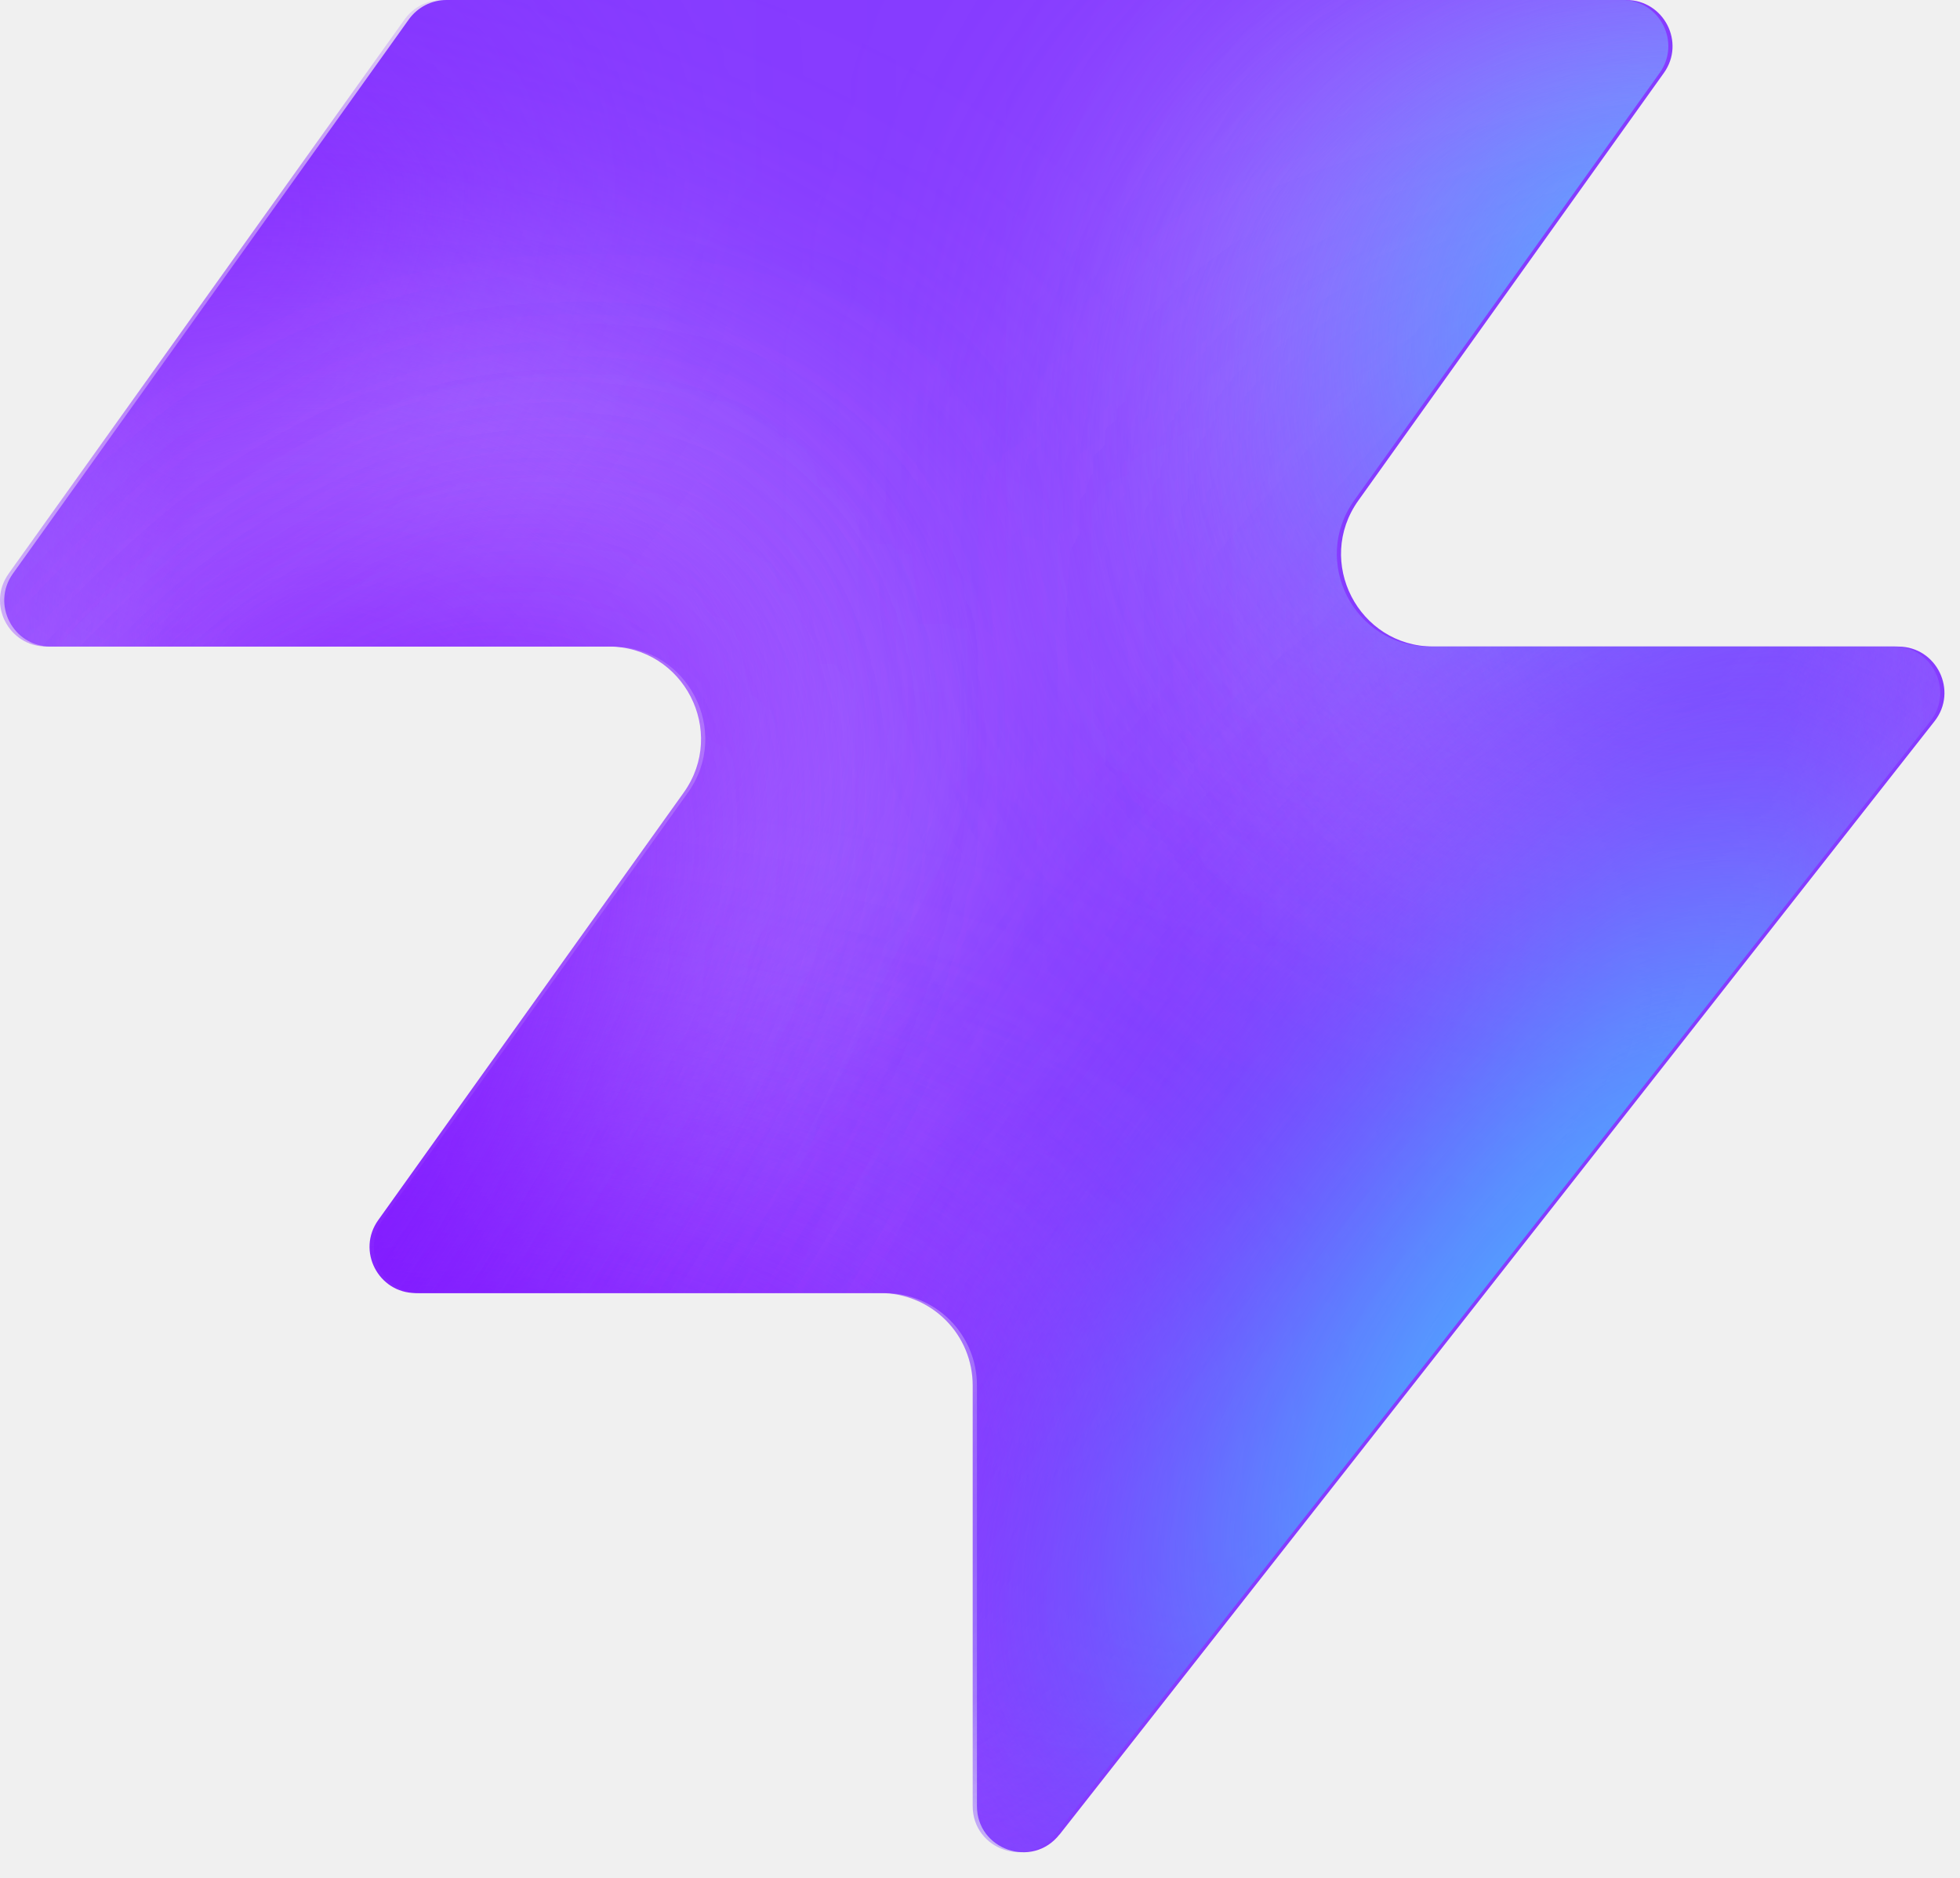
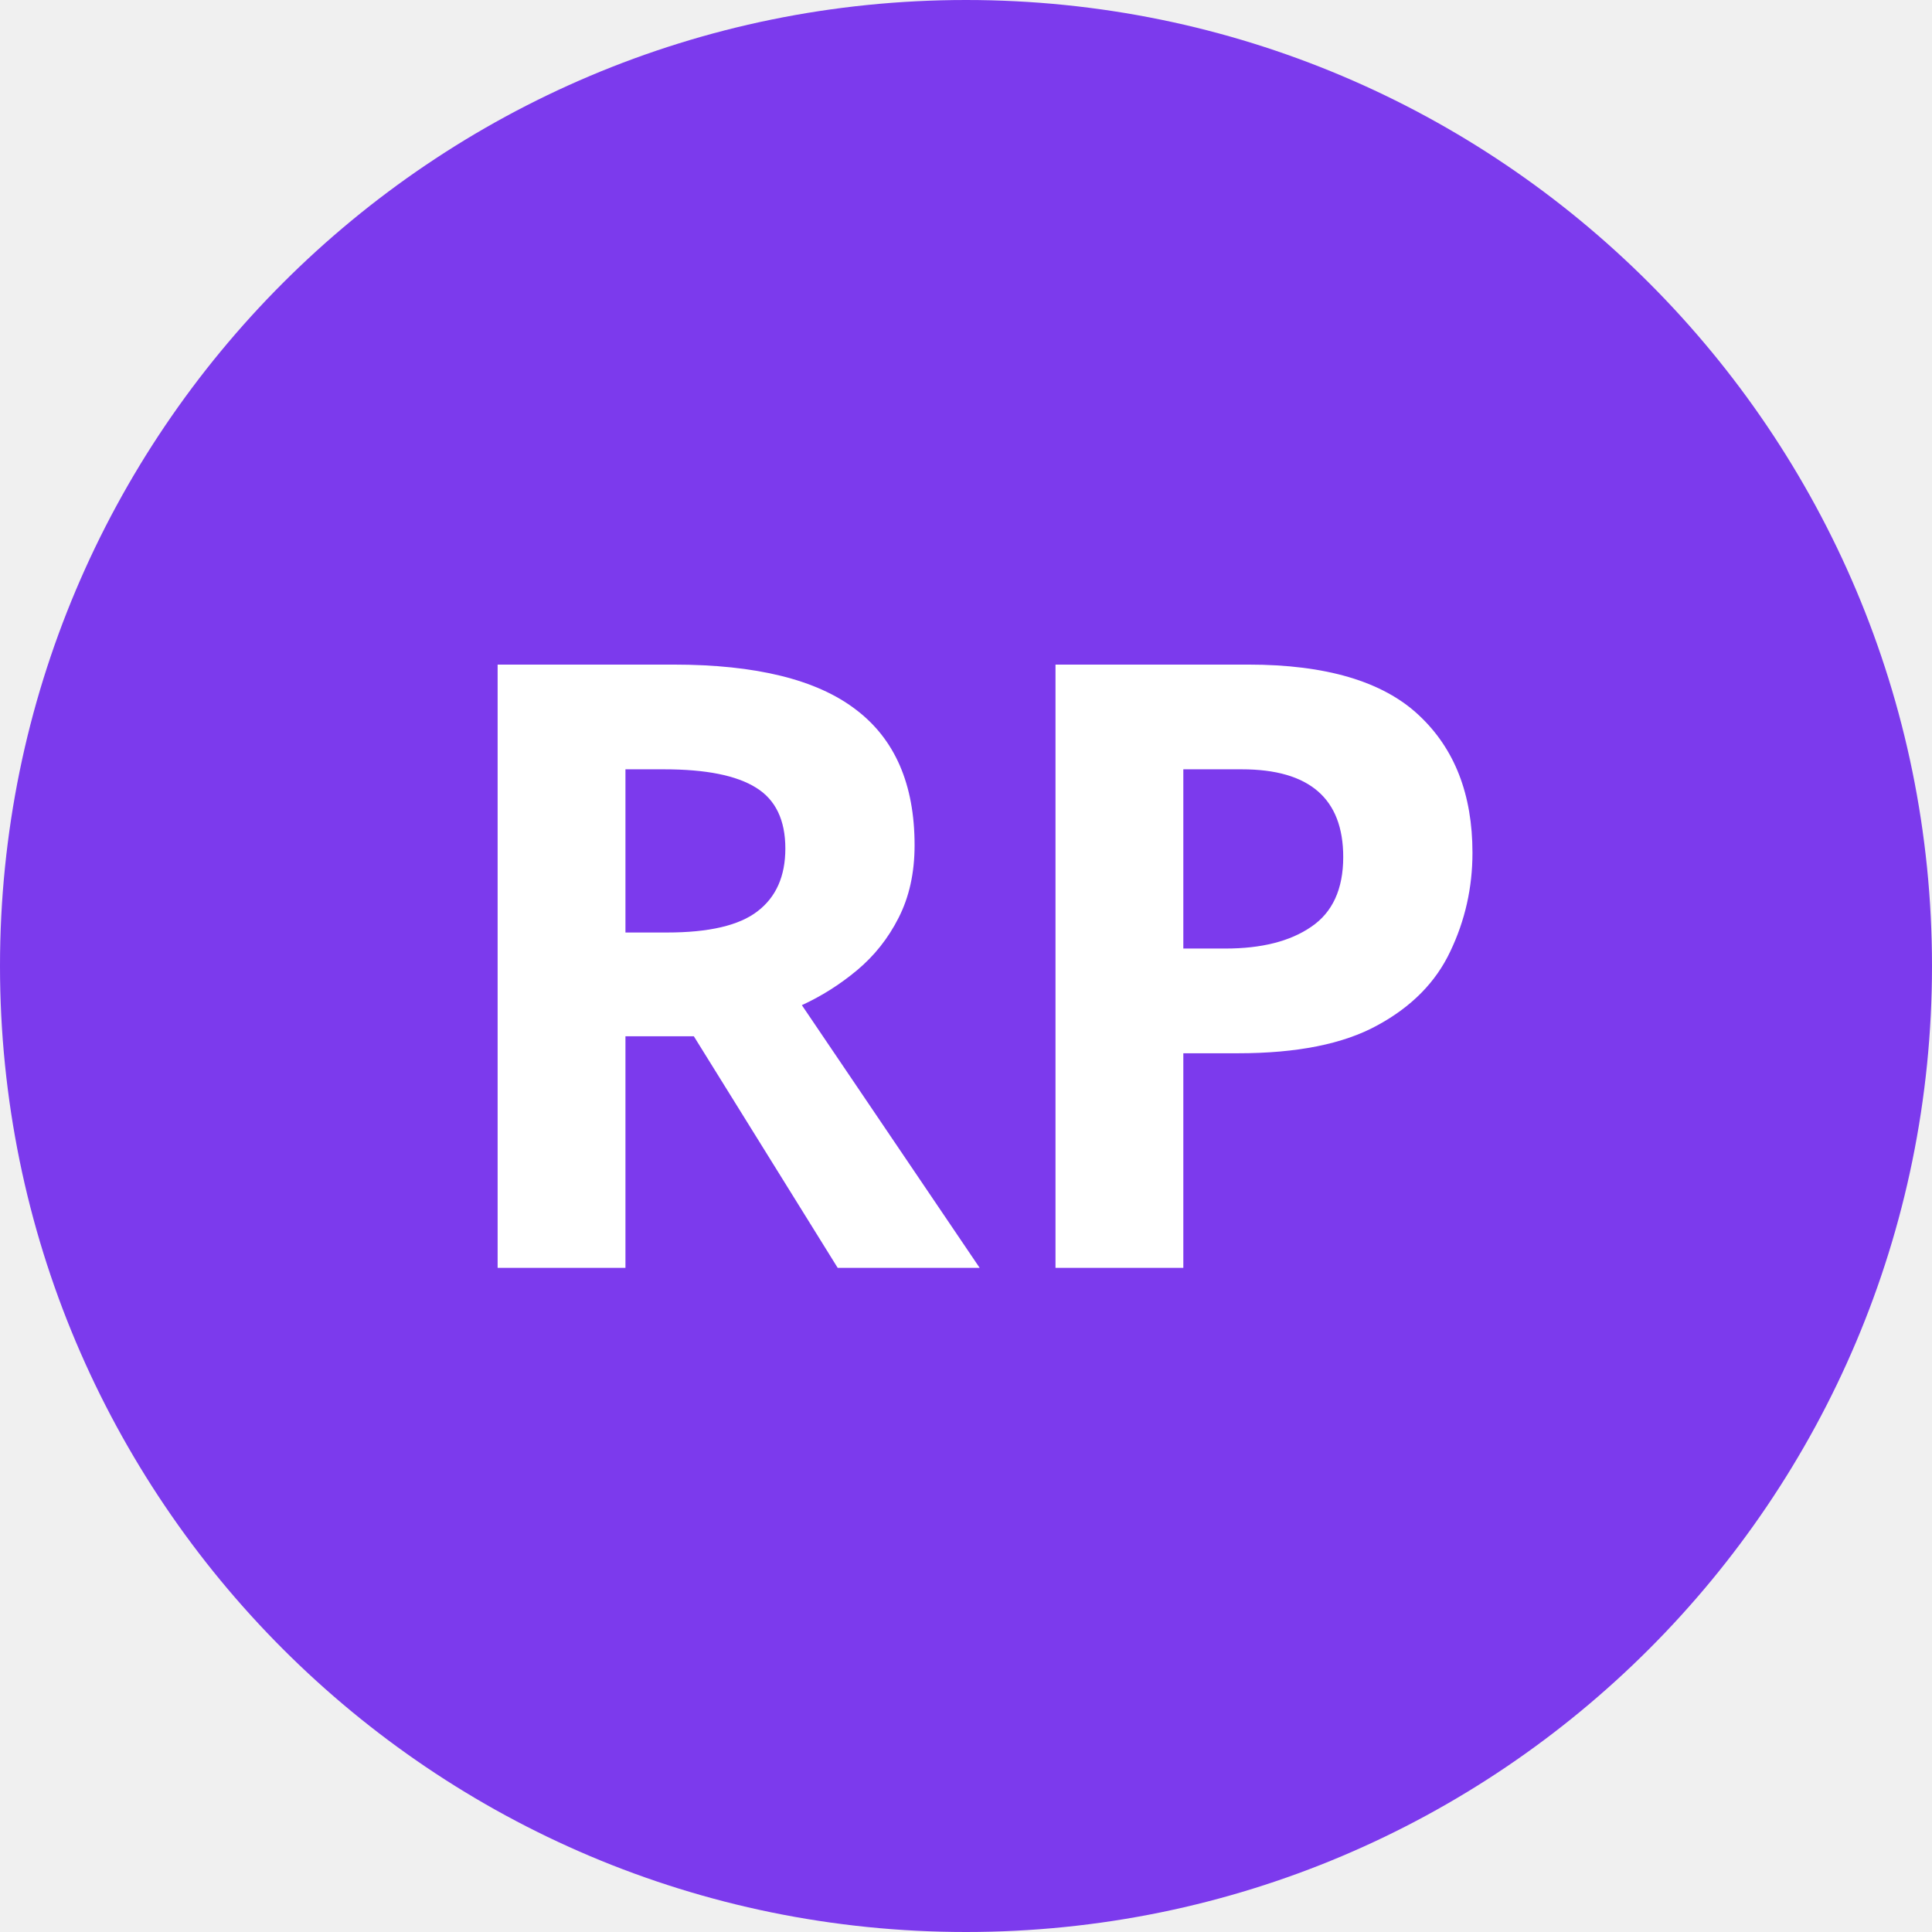
- <svg xmlns="http://www.w3.org/2000/svg" width="48" height="46" fill="none" viewBox="0 0 48 46">
-   <path fill="#863bff" d="M25.946 44.938c-.664.845-2.021.375-2.021-.698V33.937a2.26 2.26 0 0 0-2.262-2.262H10.287c-.92 0-1.456-1.04-.92-1.788l7.48-10.471c1.07-1.497 0-3.578-1.842-3.578H1.237c-.92 0-1.456-1.04-.92-1.788L10.013.474c.214-.297.556-.474.92-.474h28.894c.92 0 1.456 1.04.92 1.788l-7.48 10.471c-1.07 1.498 0 3.579 1.842 3.579h11.377c.943 0 1.473 1.088.89 1.83L25.947 44.94z" style="fill:#863bff;fill:color(display-p3 .525 .23 1);fill-opacity:1" />
-   <mask id="a" width="48" height="46" x="0" y="0" maskUnits="userSpaceOnUse" style="mask-type:alpha">
-     <path fill="#000" d="M25.842 44.938c-.664.844-2.021.375-2.021-.698V33.937a2.26 2.26 0 0 0-2.262-2.262H10.183c-.92 0-1.456-1.04-.92-1.788l7.48-10.471c1.07-1.498 0-3.579-1.842-3.579H1.133c-.92 0-1.456-1.04-.92-1.787L9.91.473c.214-.297.556-.474.92-.474h28.894c.92 0 1.456 1.04.92 1.788l-7.48 10.471c-1.07 1.498 0 3.578 1.842 3.578h11.377c.943 0 1.473 1.088.89 1.832L25.843 44.94z" style="fill:#000;fill-opacity:1" />
-   </mask>
-   <g mask="url(#a)">
-     <g filter="url(#b)">
-       <ellipse cx="5.508" cy="14.704" fill="#ede6ff" rx="5.508" ry="14.704" style="fill:#ede6ff;fill:color(display-p3 .927 .903 1);fill-opacity:1" transform="matrix(.00324 1 1 -.00324 -4.47 31.516)" />
-     </g>
-     <g filter="url(#c)">
-       <ellipse cx="10.399" cy="29.851" fill="#ede6ff" rx="10.399" ry="29.851" style="fill:#ede6ff;fill:color(display-p3 .927 .903 1);fill-opacity:1" transform="matrix(.00324 1 1 -.00324 -39.328 7.883)" />
-     </g>
-     <g filter="url(#d)">
-       <ellipse cx="5.508" cy="30.487" fill="#7e14ff" rx="5.508" ry="30.487" style="fill:#7e14ff;fill:color(display-p3 .492 .077 1);fill-opacity:1" transform="rotate(89.814 -25.913 -14.639)scale(1 -1)" />
-     </g>
-     <g filter="url(#e)">
-       <ellipse cx="5.508" cy="30.599" fill="#7e14ff" rx="5.508" ry="30.599" style="fill:#7e14ff;fill:color(display-p3 .492 .077 1);fill-opacity:1" transform="rotate(89.814 -32.644 -3.334)scale(1 -1)" />
-     </g>
-     <g filter="url(#f)">
-       <ellipse cx="5.508" cy="30.599" fill="#7e14ff" rx="5.508" ry="30.599" style="fill:#7e14ff;fill:color(display-p3 .492 .077 1);fill-opacity:1" transform="matrix(.00324 1 1 -.00324 -34.34 30.47)" />
-     </g>
-     <g filter="url(#g)">
-       <ellipse cx="14.072" cy="22.078" fill="#ede6ff" rx="14.072" ry="22.078" style="fill:#ede6ff;fill:color(display-p3 .927 .903 1);fill-opacity:1" transform="rotate(93.35 24.506 48.493)scale(-1 1)" />
-     </g>
-     <g filter="url(#h)">
-       <ellipse cx="3.47" cy="21.501" fill="#7e14ff" rx="3.47" ry="21.501" style="fill:#7e14ff;fill:color(display-p3 .492 .077 1);fill-opacity:1" transform="rotate(89.009 28.708 47.59)scale(-1 1)" />
-     </g>
-     <g filter="url(#i)">
-       <ellipse cx="3.47" cy="21.501" fill="#7e14ff" rx="3.47" ry="21.501" style="fill:#7e14ff;fill:color(display-p3 .492 .077 1);fill-opacity:1" transform="rotate(89.009 28.708 47.59)scale(-1 1)" />
-     </g>
-     <g filter="url(#j)">
-       <ellipse cx=".387" cy="8.972" fill="#7e14ff" rx="4.407" ry="29.108" style="fill:#7e14ff;fill:color(display-p3 .492 .077 1);fill-opacity:1" transform="rotate(39.51 .387 8.972)" />
-     </g>
-     <g filter="url(#k)">
-       <ellipse cx="47.523" cy="-6.092" fill="#7e14ff" rx="4.407" ry="29.108" style="fill:#7e14ff;fill:color(display-p3 .492 .077 1);fill-opacity:1" transform="rotate(37.892 47.523 -6.092)" />
-     </g>
-     <g filter="url(#l)">
-       <ellipse cx="41.412" cy="6.333" fill="#47bfff" rx="5.971" ry="9.665" style="fill:#47bfff;fill:color(display-p3 .28 .748 1);fill-opacity:1" transform="rotate(37.892 41.412 6.333)" />
-     </g>
-     <g filter="url(#m)">
-       <ellipse cx="-1.879" cy="38.332" fill="#7e14ff" rx="4.407" ry="29.108" style="fill:#7e14ff;fill:color(display-p3 .492 .077 1);fill-opacity:1" transform="rotate(37.892 -1.88 38.332)" />
-     </g>
-     <g filter="url(#n)">
-       <ellipse cx="-1.879" cy="38.332" fill="#7e14ff" rx="4.407" ry="29.108" style="fill:#7e14ff;fill:color(display-p3 .492 .077 1);fill-opacity:1" transform="rotate(37.892 -1.88 38.332)" />
-     </g>
-     <g filter="url(#o)">
-       <ellipse cx="35.651" cy="29.907" fill="#7e14ff" rx="4.407" ry="29.108" style="fill:#7e14ff;fill:color(display-p3 .492 .077 1);fill-opacity:1" transform="rotate(37.892 35.651 29.907)" />
-     </g>
-     <g filter="url(#p)">
-       <ellipse cx="38.418" cy="32.4" fill="#47bfff" rx="5.971" ry="15.297" style="fill:#47bfff;fill:color(display-p3 .28 .748 1);fill-opacity:1" transform="rotate(37.892 38.418 32.4)" />
-     </g>
-   </g>
-   <defs>
-     <filter id="b" width="60.045" height="41.654" x="-19.77" y="16.149" color-interpolation-filters="sRGB" filterUnits="userSpaceOnUse">
-       <feFlood flood-opacity="0" result="BackgroundImageFix" />
-       <feBlend in="SourceGraphic" in2="BackgroundImageFix" result="shape" />
-       <feGaussianBlur result="effect1_foregroundBlur_2002_17158" stdDeviation="7.659" />
-     </filter>
-     <filter id="c" width="90.34" height="51.437" x="-54.613" y="-7.533" color-interpolation-filters="sRGB" filterUnits="userSpaceOnUse">
-       <feFlood flood-opacity="0" result="BackgroundImageFix" />
-       <feBlend in="SourceGraphic" in2="BackgroundImageFix" result="shape" />
-       <feGaussianBlur result="effect1_foregroundBlur_2002_17158" stdDeviation="7.659" />
-     </filter>
-     <filter id="d" width="79.355" height="29.4" x="-49.64" y="2.03" color-interpolation-filters="sRGB" filterUnits="userSpaceOnUse">
-       <feFlood flood-opacity="0" result="BackgroundImageFix" />
-       <feBlend in="SourceGraphic" in2="BackgroundImageFix" result="shape" />
-       <feGaussianBlur result="effect1_foregroundBlur_2002_17158" stdDeviation="4.596" />
-     </filter>
-     <filter id="e" width="79.579" height="29.4" x="-45.045" y="20.029" color-interpolation-filters="sRGB" filterUnits="userSpaceOnUse">
-       <feFlood flood-opacity="0" result="BackgroundImageFix" />
-       <feBlend in="SourceGraphic" in2="BackgroundImageFix" result="shape" />
-       <feGaussianBlur result="effect1_foregroundBlur_2002_17158" stdDeviation="4.596" />
-     </filter>
-     <filter id="f" width="79.579" height="29.4" x="-43.513" y="21.178" color-interpolation-filters="sRGB" filterUnits="userSpaceOnUse">
-       <feFlood flood-opacity="0" result="BackgroundImageFix" />
-       <feBlend in="SourceGraphic" in2="BackgroundImageFix" result="shape" />
-       <feGaussianBlur result="effect1_foregroundBlur_2002_17158" stdDeviation="4.596" />
-     </filter>
-     <filter id="g" width="74.749" height="58.852" x="15.756" y="-17.901" color-interpolation-filters="sRGB" filterUnits="userSpaceOnUse">
-       <feFlood flood-opacity="0" result="BackgroundImageFix" />
-       <feBlend in="SourceGraphic" in2="BackgroundImageFix" result="shape" />
-       <feGaussianBlur result="effect1_foregroundBlur_2002_17158" stdDeviation="7.659" />
-     </filter>
-     <filter id="h" width="61.377" height="25.362" x="23.548" y="2.284" color-interpolation-filters="sRGB" filterUnits="userSpaceOnUse">
-       <feFlood flood-opacity="0" result="BackgroundImageFix" />
-       <feBlend in="SourceGraphic" in2="BackgroundImageFix" result="shape" />
-       <feGaussianBlur result="effect1_foregroundBlur_2002_17158" stdDeviation="4.596" />
-     </filter>
-     <filter id="i" width="61.377" height="25.362" x="23.548" y="2.284" color-interpolation-filters="sRGB" filterUnits="userSpaceOnUse">
-       <feFlood flood-opacity="0" result="BackgroundImageFix" />
-       <feBlend in="SourceGraphic" in2="BackgroundImageFix" result="shape" />
-       <feGaussianBlur result="effect1_foregroundBlur_2002_17158" stdDeviation="4.596" />
-     </filter>
-     <filter id="j" width="56.045" height="63.649" x="-27.636" y="-22.853" color-interpolation-filters="sRGB" filterUnits="userSpaceOnUse">
-       <feFlood flood-opacity="0" result="BackgroundImageFix" />
-       <feBlend in="SourceGraphic" in2="BackgroundImageFix" result="shape" />
-       <feGaussianBlur result="effect1_foregroundBlur_2002_17158" stdDeviation="4.596" />
-     </filter>
-     <filter id="k" width="54.814" height="64.646" x="20.116" y="-38.415" color-interpolation-filters="sRGB" filterUnits="userSpaceOnUse">
-       <feFlood flood-opacity="0" result="BackgroundImageFix" />
-       <feBlend in="SourceGraphic" in2="BackgroundImageFix" result="shape" />
-       <feGaussianBlur result="effect1_foregroundBlur_2002_17158" stdDeviation="4.596" />
-     </filter>
-     <filter id="l" width="33.541" height="35.313" x="24.641" y="-11.323" color-interpolation-filters="sRGB" filterUnits="userSpaceOnUse">
-       <feFlood flood-opacity="0" result="BackgroundImageFix" />
-       <feBlend in="SourceGraphic" in2="BackgroundImageFix" result="shape" />
-       <feGaussianBlur result="effect1_foregroundBlur_2002_17158" stdDeviation="4.596" />
-     </filter>
-     <filter id="m" width="54.814" height="64.646" x="-29.286" y="6.009" color-interpolation-filters="sRGB" filterUnits="userSpaceOnUse">
-       <feFlood flood-opacity="0" result="BackgroundImageFix" />
-       <feBlend in="SourceGraphic" in2="BackgroundImageFix" result="shape" />
-       <feGaussianBlur result="effect1_foregroundBlur_2002_17158" stdDeviation="4.596" />
-     </filter>
-     <filter id="n" width="54.814" height="64.646" x="-29.286" y="6.009" color-interpolation-filters="sRGB" filterUnits="userSpaceOnUse">
-       <feFlood flood-opacity="0" result="BackgroundImageFix" />
-       <feBlend in="SourceGraphic" in2="BackgroundImageFix" result="shape" />
-       <feGaussianBlur result="effect1_foregroundBlur_2002_17158" stdDeviation="4.596" />
-     </filter>
-     <filter id="o" width="54.814" height="64.646" x="8.244" y="-2.416" color-interpolation-filters="sRGB" filterUnits="userSpaceOnUse">
-       <feFlood flood-opacity="0" result="BackgroundImageFix" />
-       <feBlend in="SourceGraphic" in2="BackgroundImageFix" result="shape" />
-       <feGaussianBlur result="effect1_foregroundBlur_2002_17158" stdDeviation="4.596" />
-     </filter>
-     <filter id="p" width="39.409" height="43.623" x="18.713" y="10.588" color-interpolation-filters="sRGB" filterUnits="userSpaceOnUse">
-       <feFlood flood-opacity="0" result="BackgroundImageFix" />
-       <feBlend in="SourceGraphic" in2="BackgroundImageFix" result="shape" />
-       <feGaussianBlur result="effect1_foregroundBlur_2002_17158" stdDeviation="4.596" />
-     </filter>
-   </defs>
+ <svg xmlns="http://www.w3.org/2000/svg" viewBox="0 0 64 64">
+   <circle cx="32" cy="32" r="32" fill="#7c3aed" />
+   <text x="32" y="42" text-anchor="middle" font-family="system-ui, sans-serif" font-size="28" font-weight="700" fill="#fff">RP</text>
</svg>
